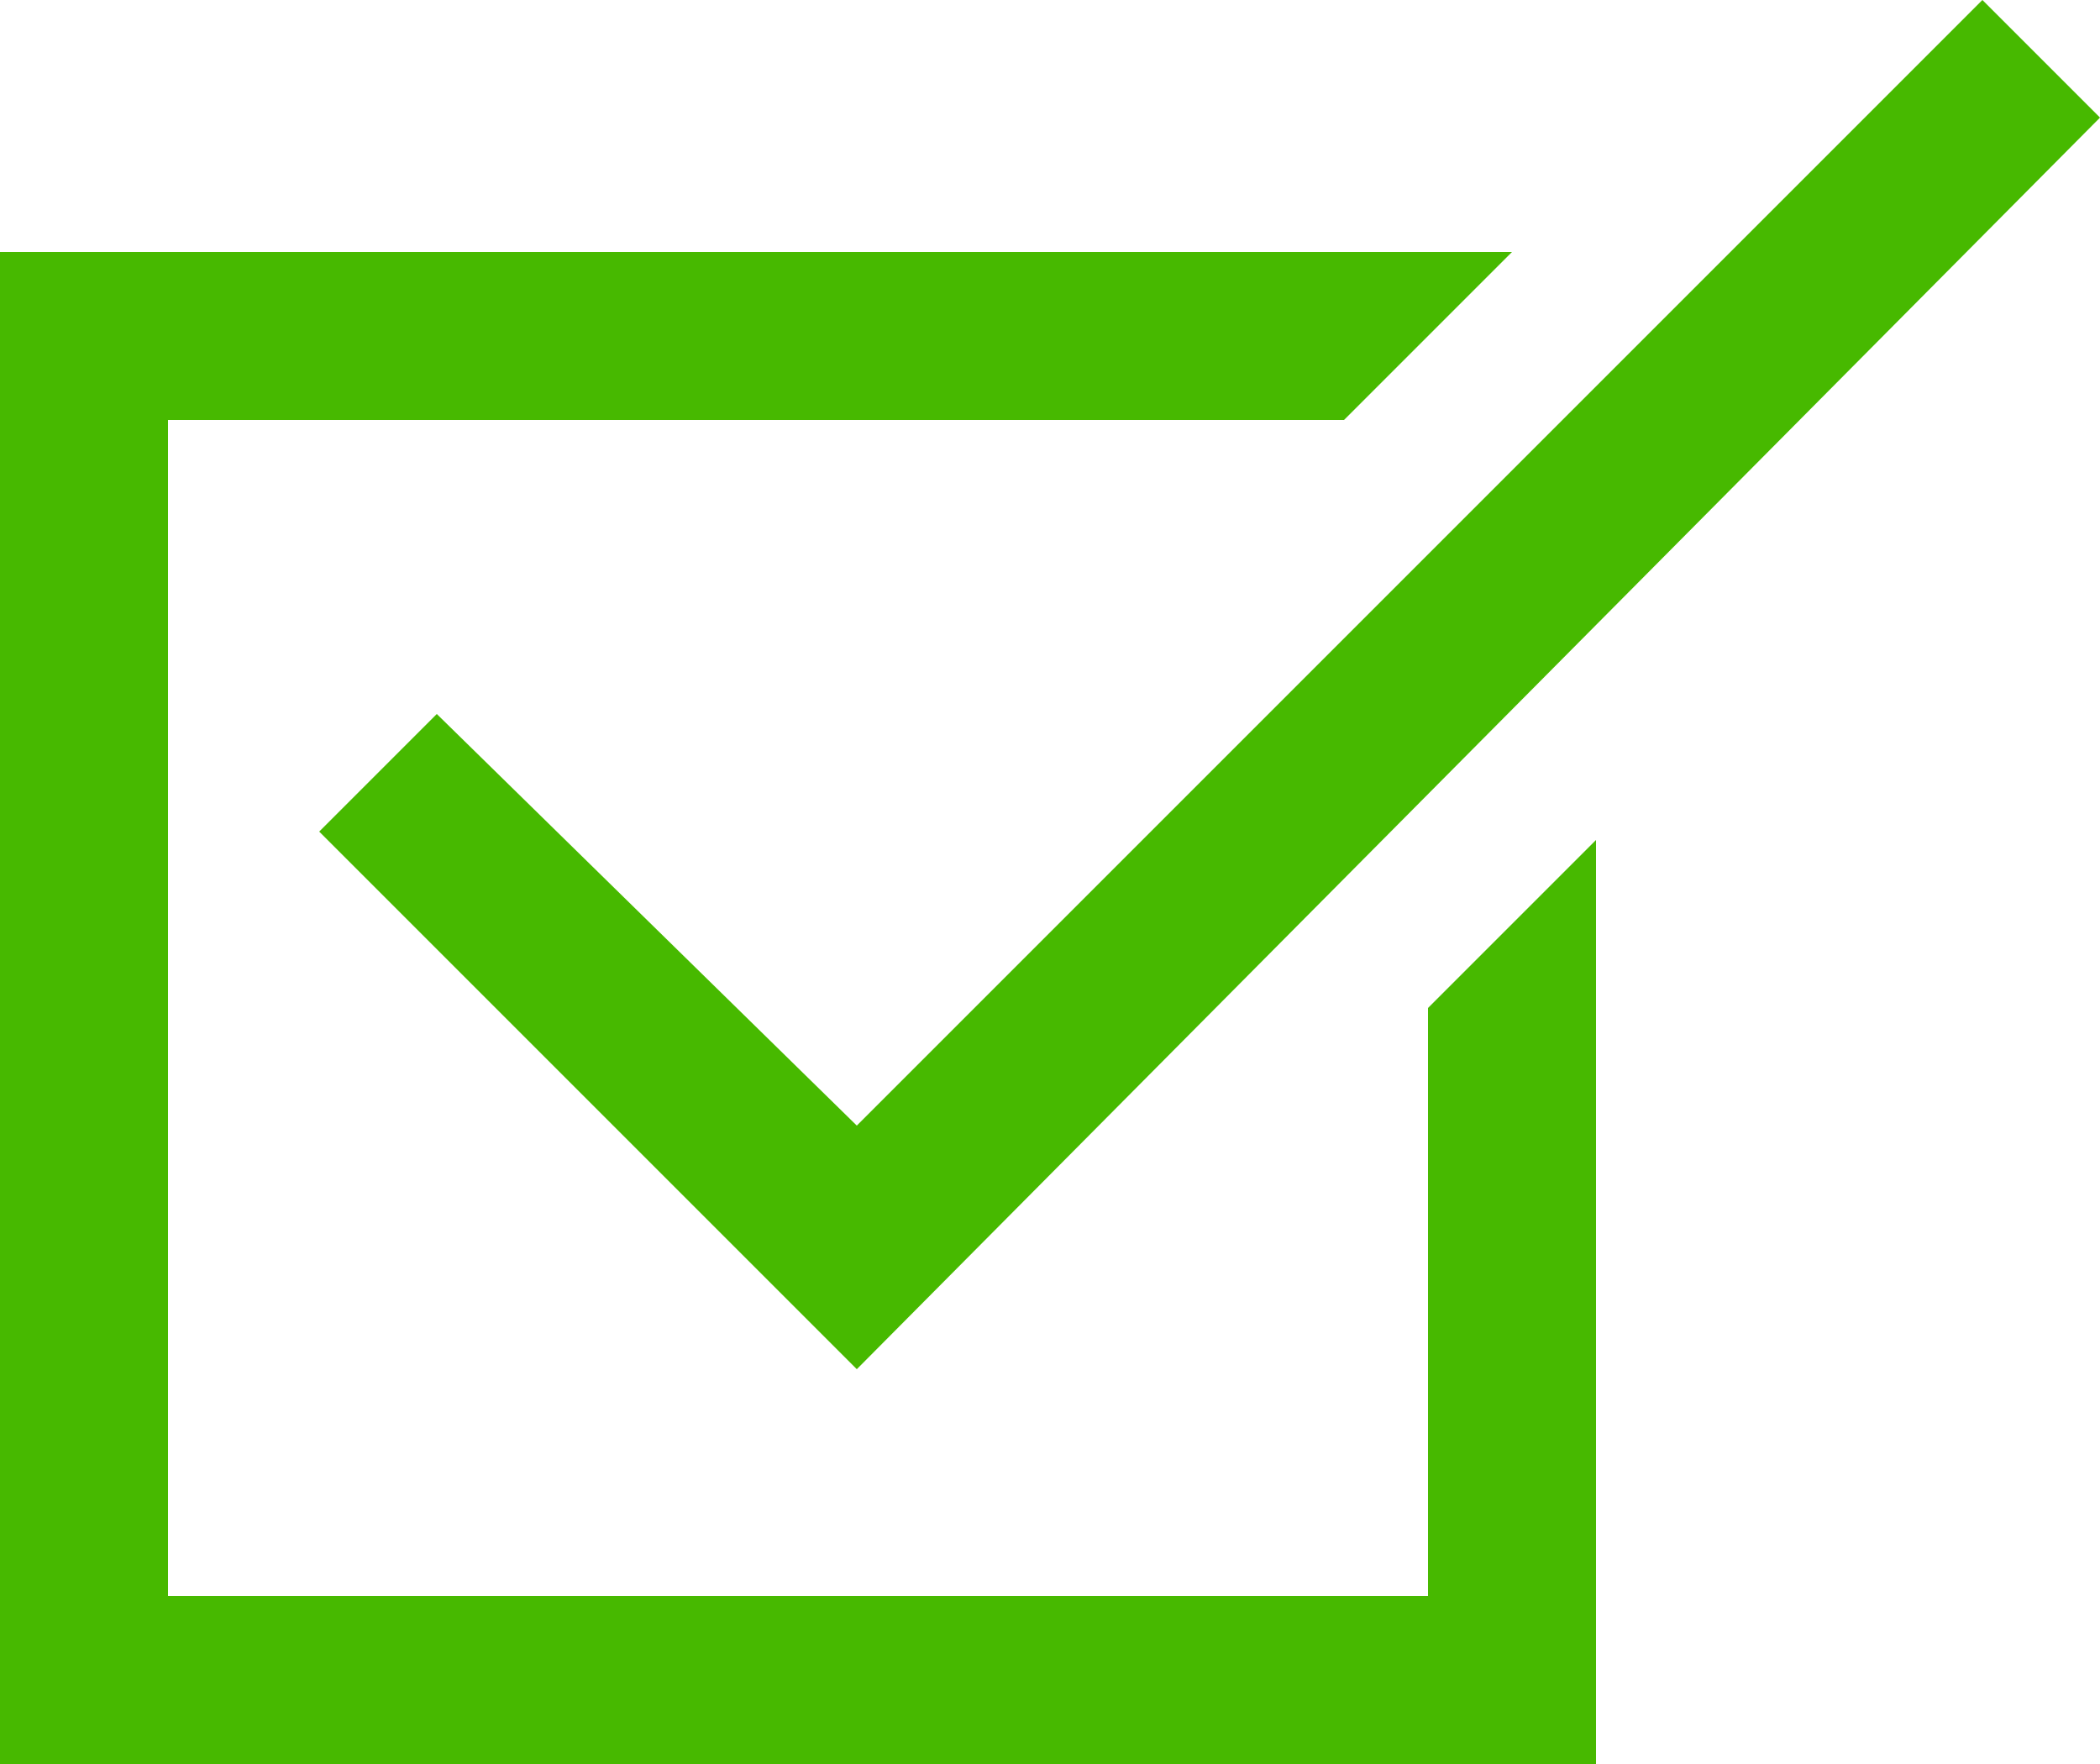
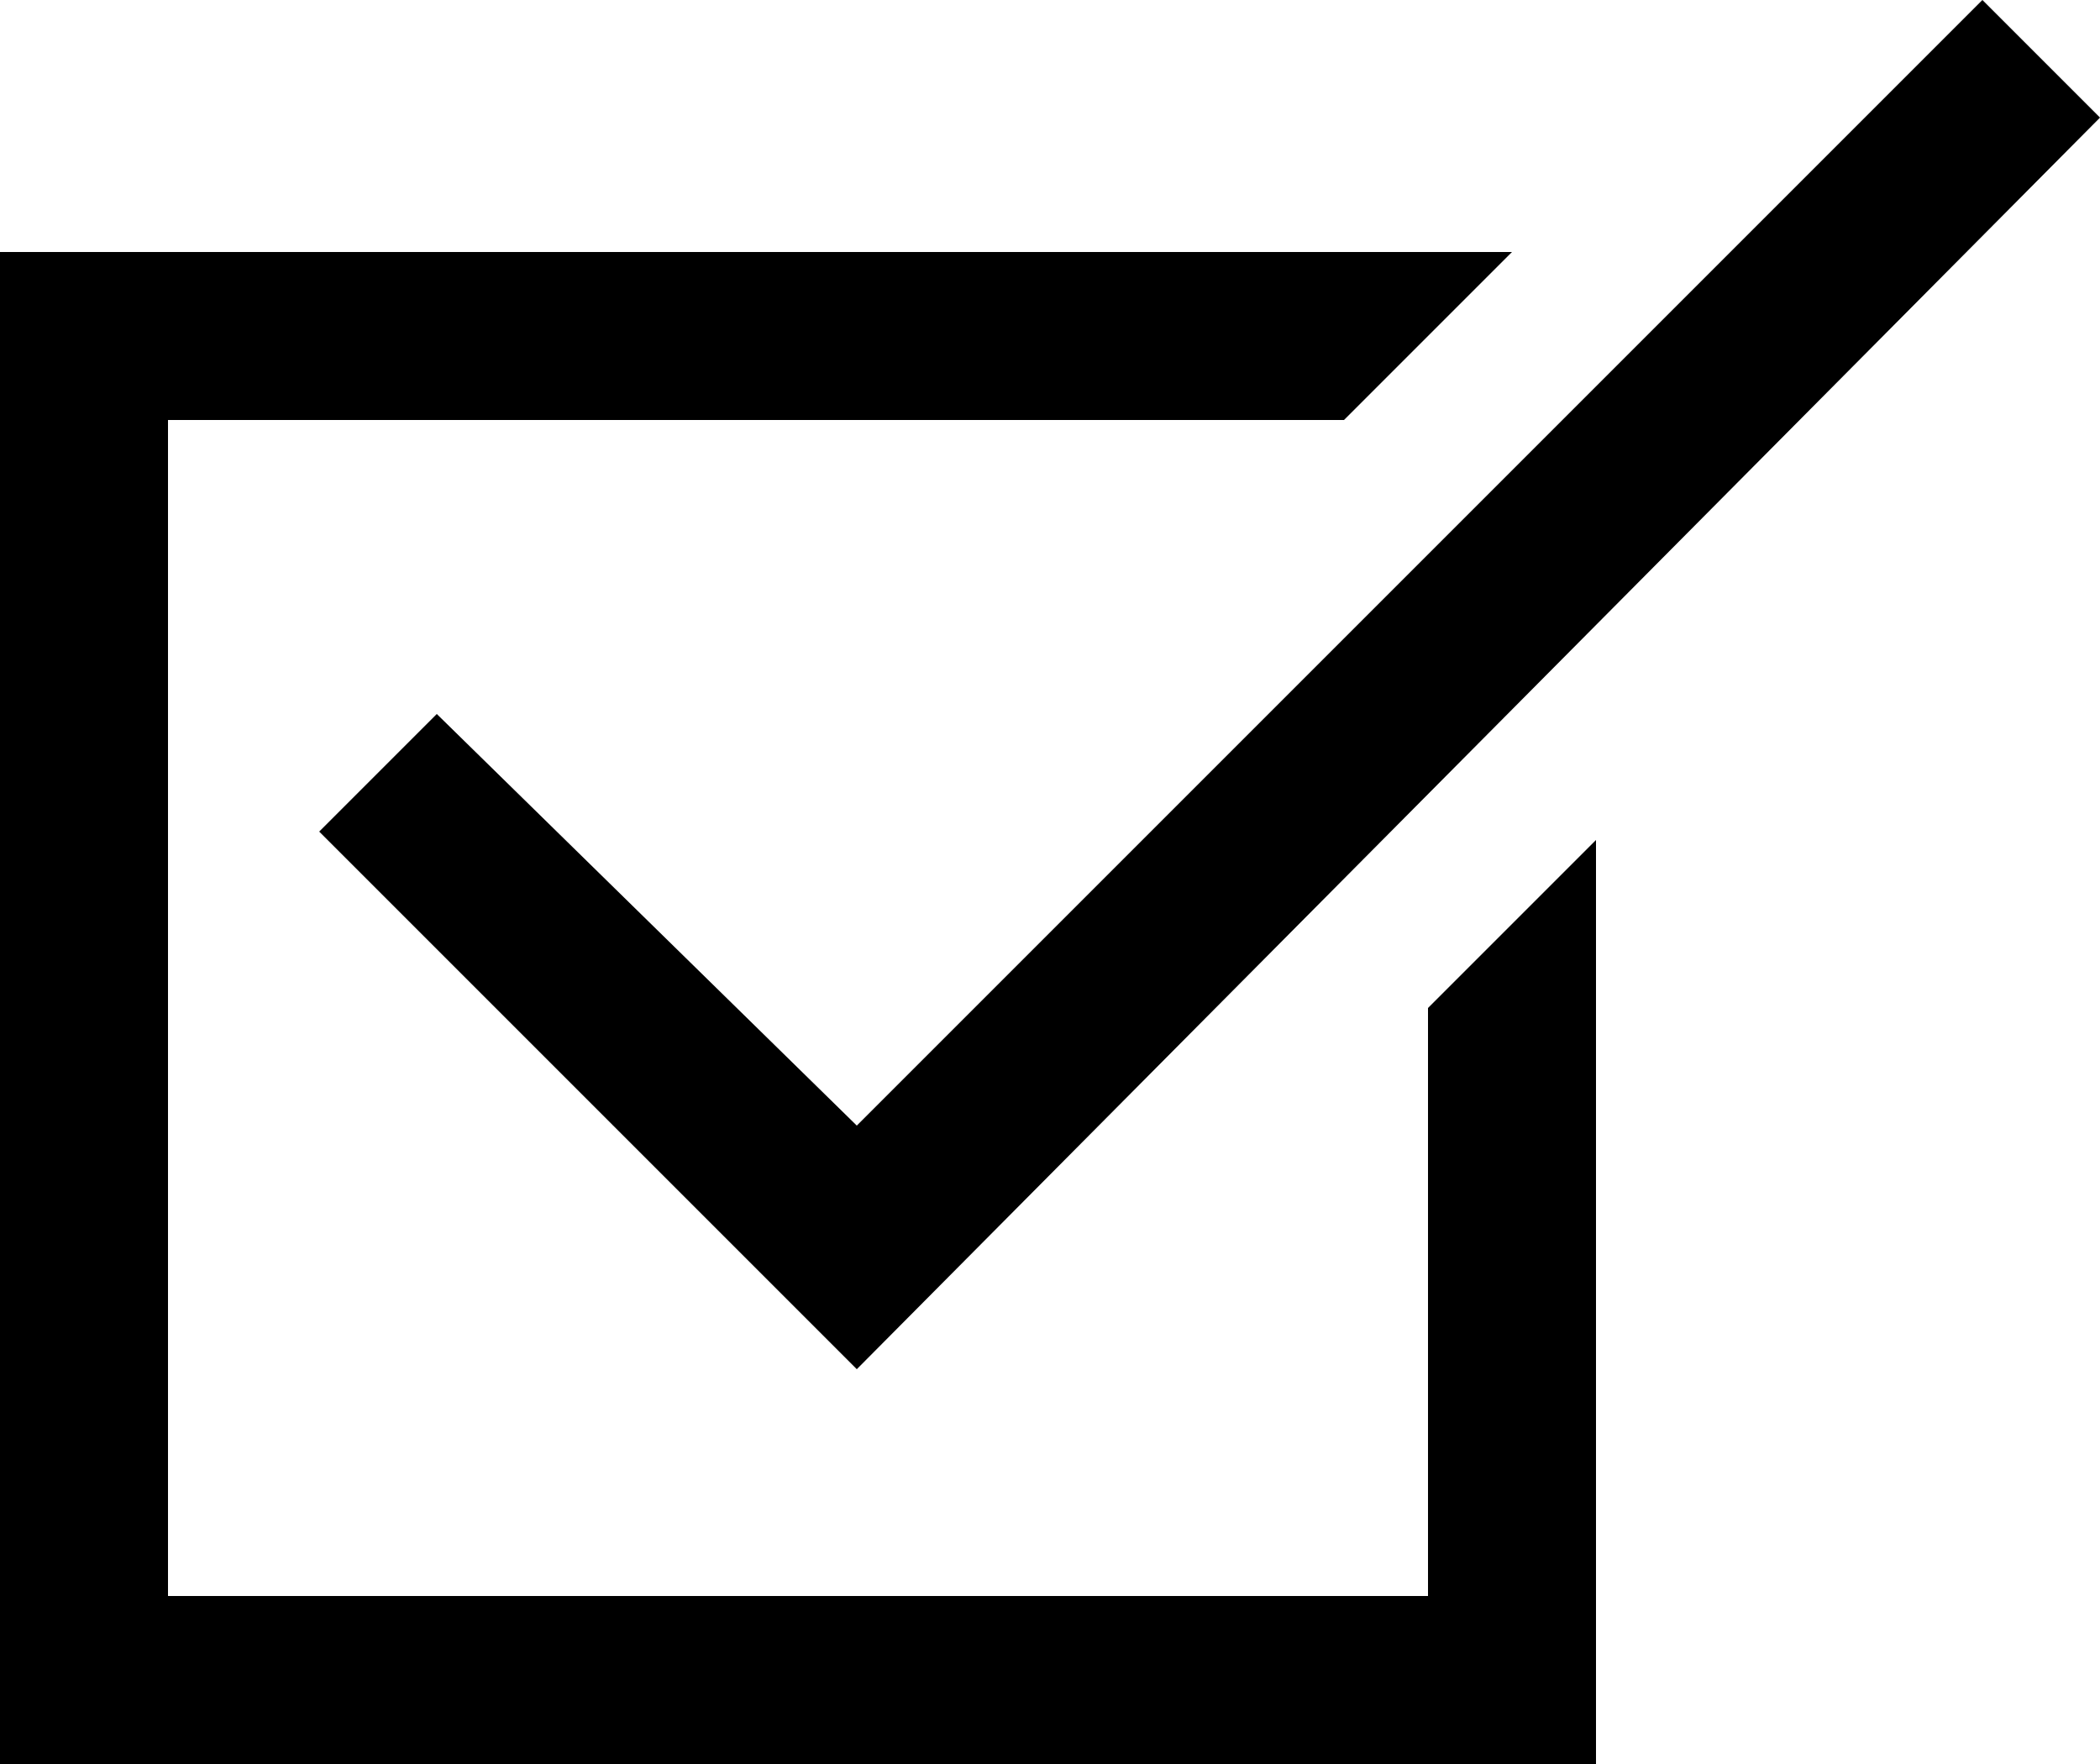
<svg xmlns="http://www.w3.org/2000/svg" version="1.1" id="Слой_2" x="0px" y="0px" viewBox="-1 -15 25 21" style="enable-background:new -1 -15 25 21;" xml:space="preserve">
-   <style type="text/css">
- 	.st0{fill:#47B900;}
- </style>
  <polygon class="st0" points="18,6 -1,6 -1,-12 17,-12 15,-10 1,-10 1,4 16,4 16,-3 18,-5 " />
  <polygon class="st0" points="9.2,1.3 2.8,-5.1 4.2,-6.5 9.2,-1.6 22.6,-15 24,-13.6 " />
</svg>
